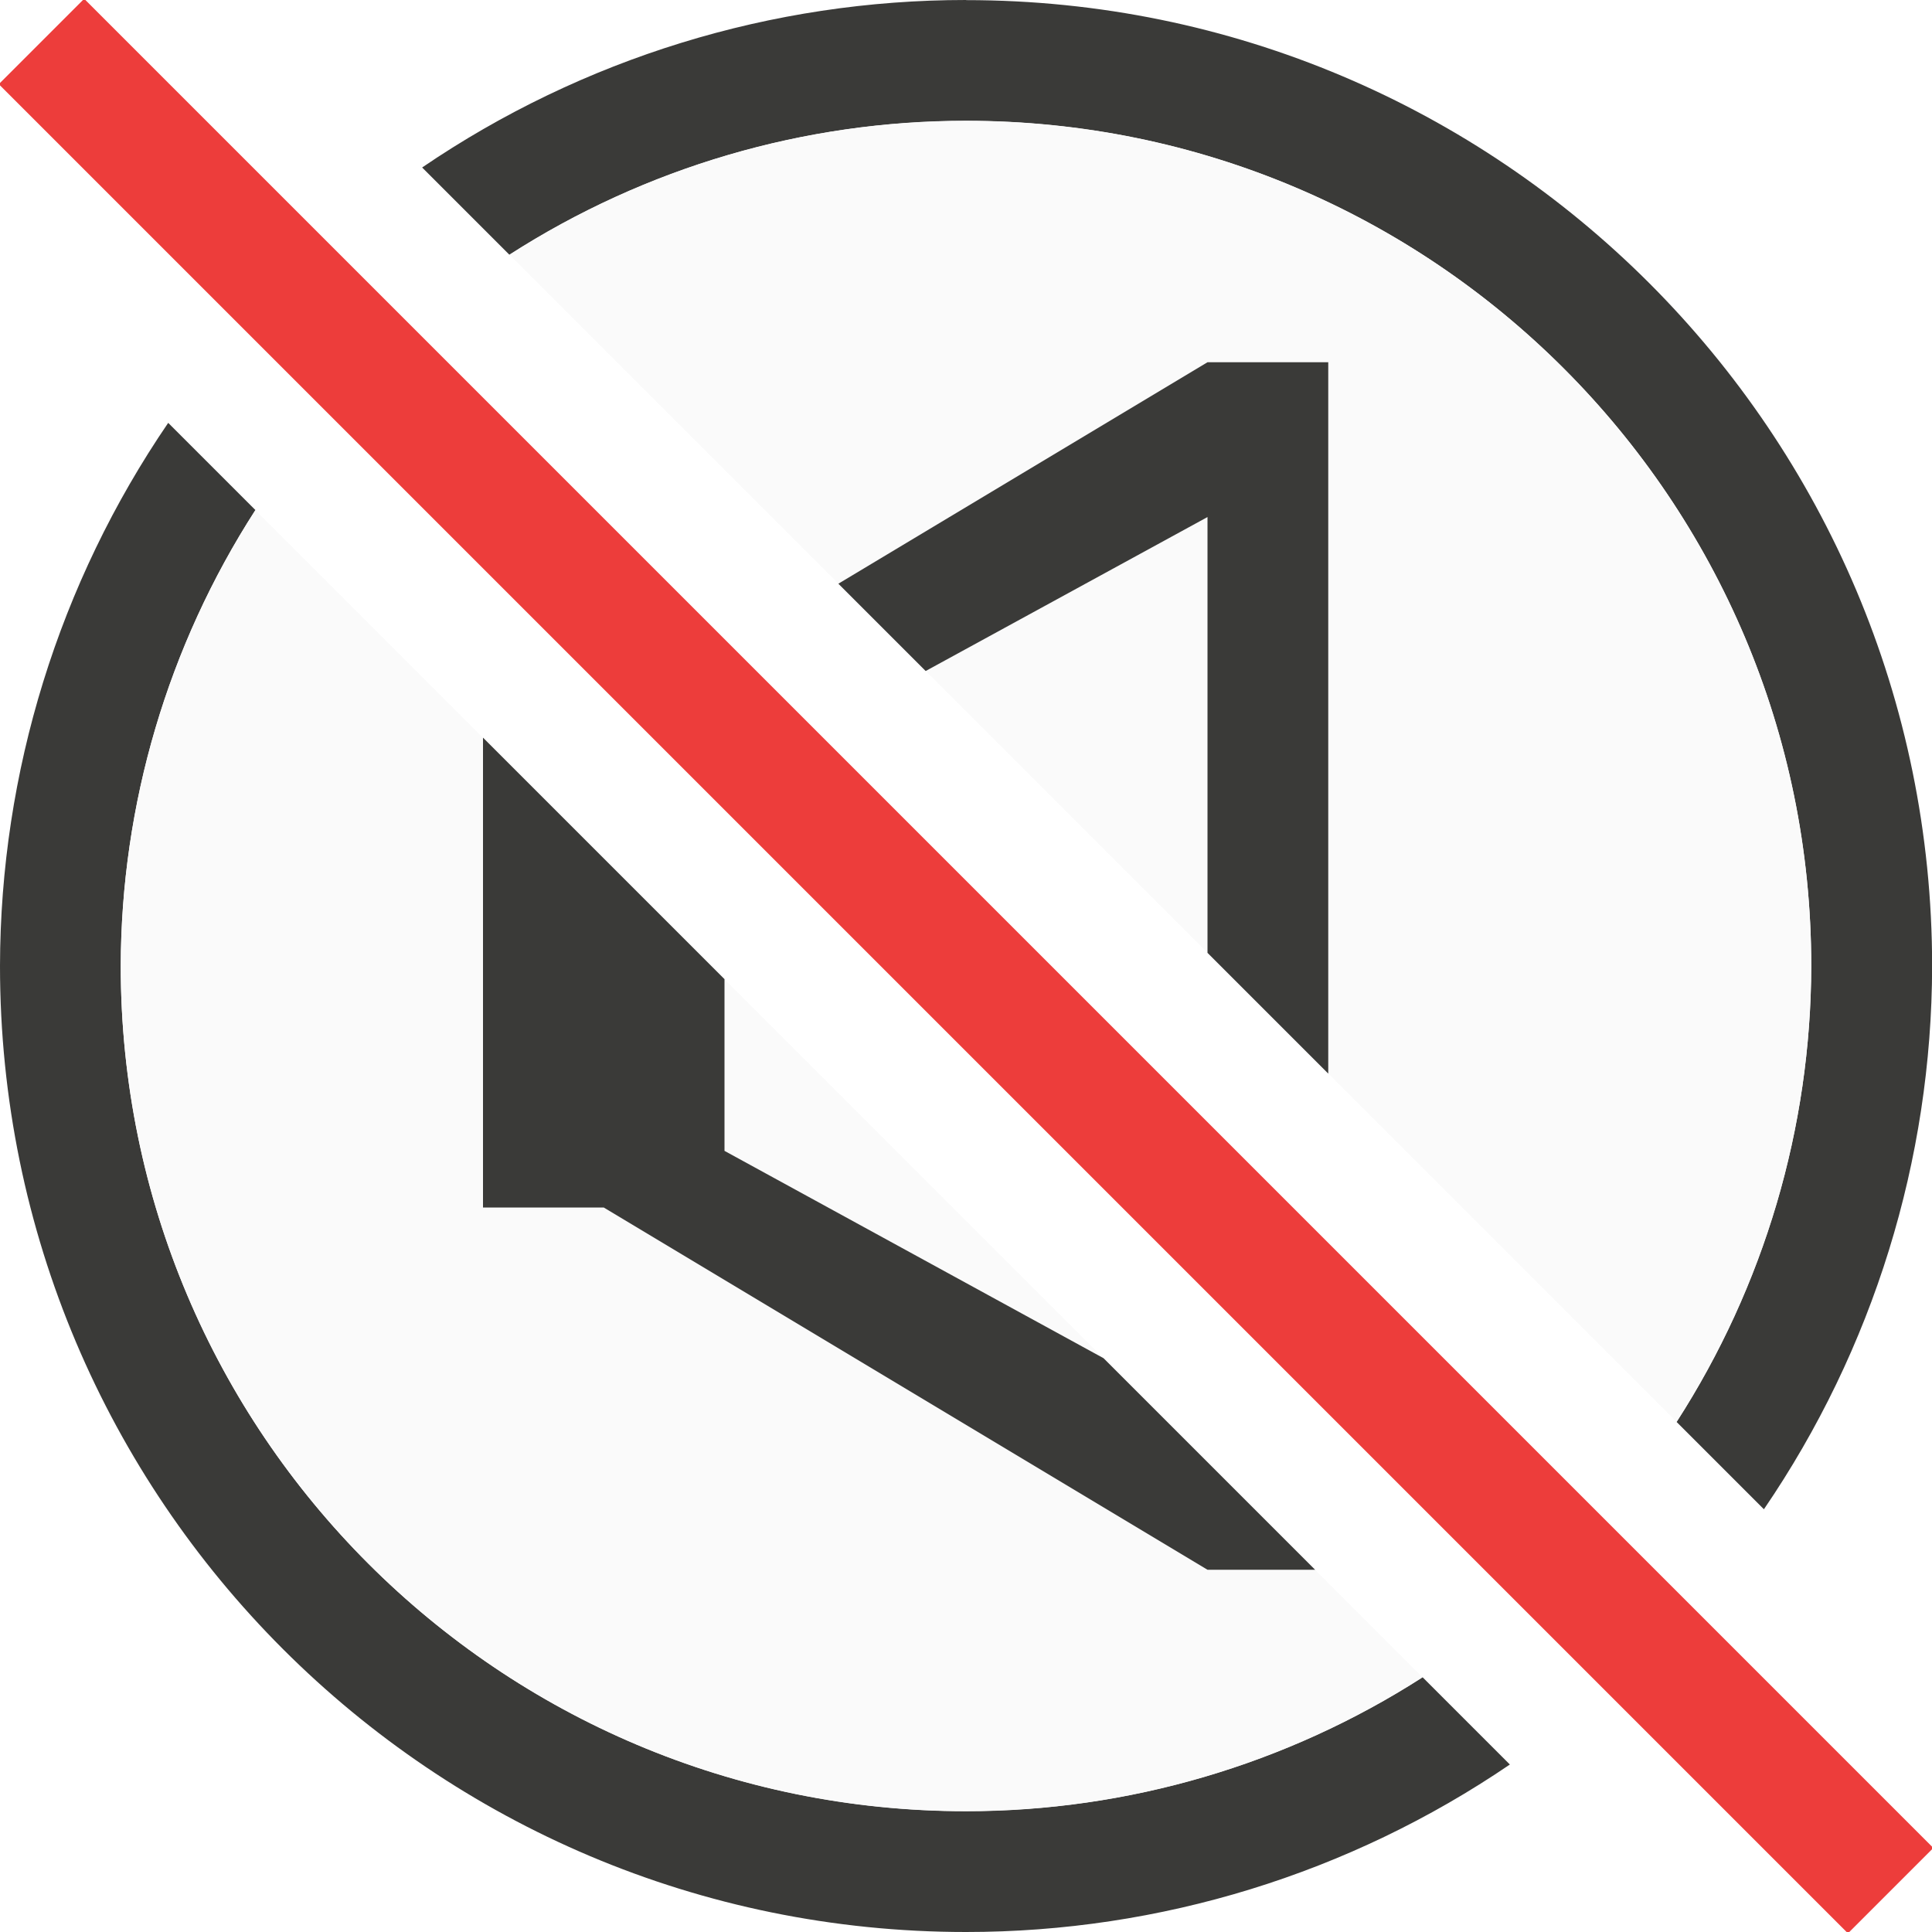
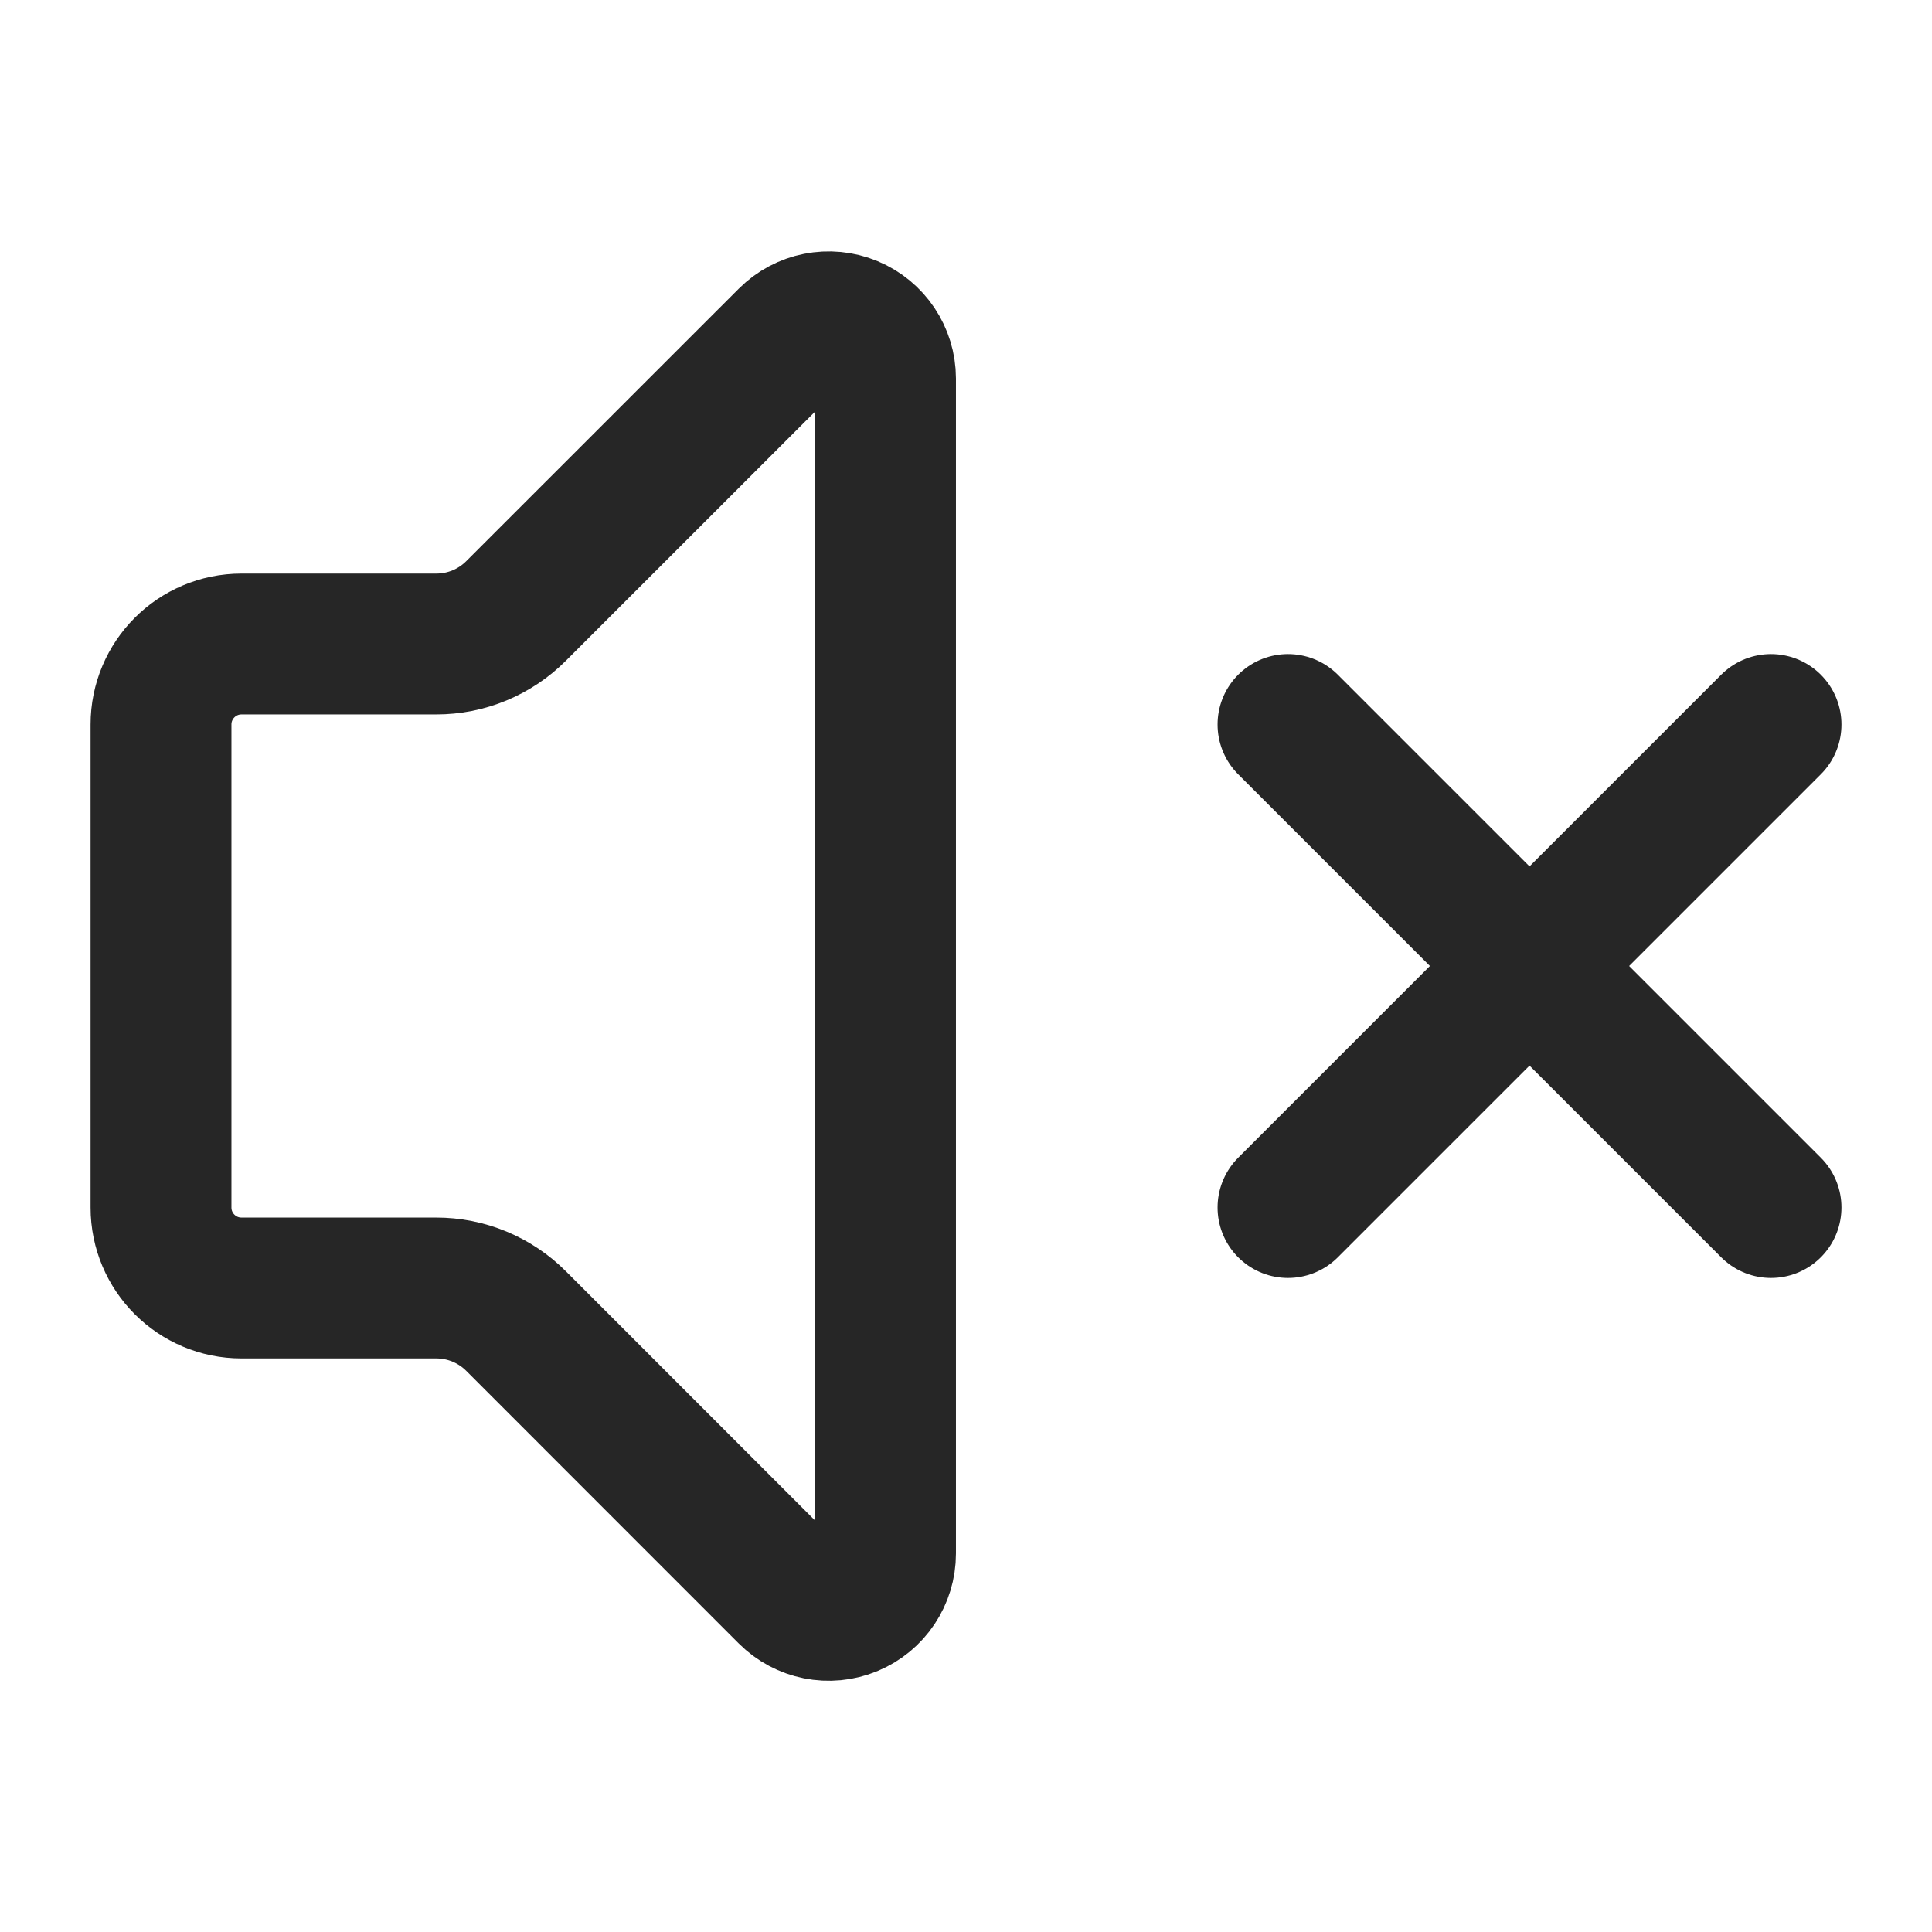
- <svg xmlns="http://www.w3.org/2000/svg" viewBox="0 0 16 16">/&amp;amp;gt;<path d="m8 0a8 8 0 0 0 -4.504 1.387l.723.723a7 7 0 0 1 3.781-1.109 7 7 0 0 1 7 7 7 7 0 0 1 -1.115 3.775l.723.723a8 8 0 0 0 1.393-4.498 8 8 0 0 0 -8-8zm-6.607 3.502a8 8 0 0 0 -1.393 4.498 8 8 0 0 0 8 8 8 8 0 0 0 4.504-1.387l-.723-.723a7 7 0 0 1 -3.781 1.109 7 7 0 0 1 -7-7 7 7 0 0 1 1.115-3.775z" fill="#3a3a38" />
-   <path d="m8 1a7 7 0 0 0 -3.781 1.109l9.666 9.666a7 7 0 0 0 1.115-3.775 7 7 0 0 0 -7-7zm-5.885 3.225a7 7 0 0 0 -1.115 3.775 7 7 0 0 0 7 7 7 7 0 0 0 3.781-1.109z" fill="#fafafa" />
-   <path d="m10 3-3.057 1.834.723.723 2.334-1.275v3.609l1 1v-.891-4.531-.469zm-6 3.109v3.891h1l5 3h.891l-1.752-1.752-3.139-1.717v-1.422z" fill="#3a3a38" />
-   <path d="m.697-.01-.707.707 15.314 15.314.707-.707z" fill="#ed3d3b" />
+ <svg xmlns="http://www.w3.org/2000/svg" width="16" height="16" viewBox="0 0 16 16">
+   <g transform="translate(0 0) scale(0.66667)" fill="none" stroke="#262626" stroke-width="1.75" stroke-linecap="round" stroke-linejoin="round">
+     <path d="M11 4.702a.705.705 0 0 0-1.203-.498L6.413 7.587A1.4 1.4 0 0 1 5.416 8H3a1 1 0 0 0-1 1v6a1 1 0 0 0 1 1h2.416a1.4 1.4 0 0 1 .997.413l3.383 3.384A.705.705 0 0 0 11 19.298z" />
+     <line x1="22" x2="16" y1="9" y2="15" />
+     <line x1="16" x2="22" y1="9" y2="15" />
+   </g>
</svg>
